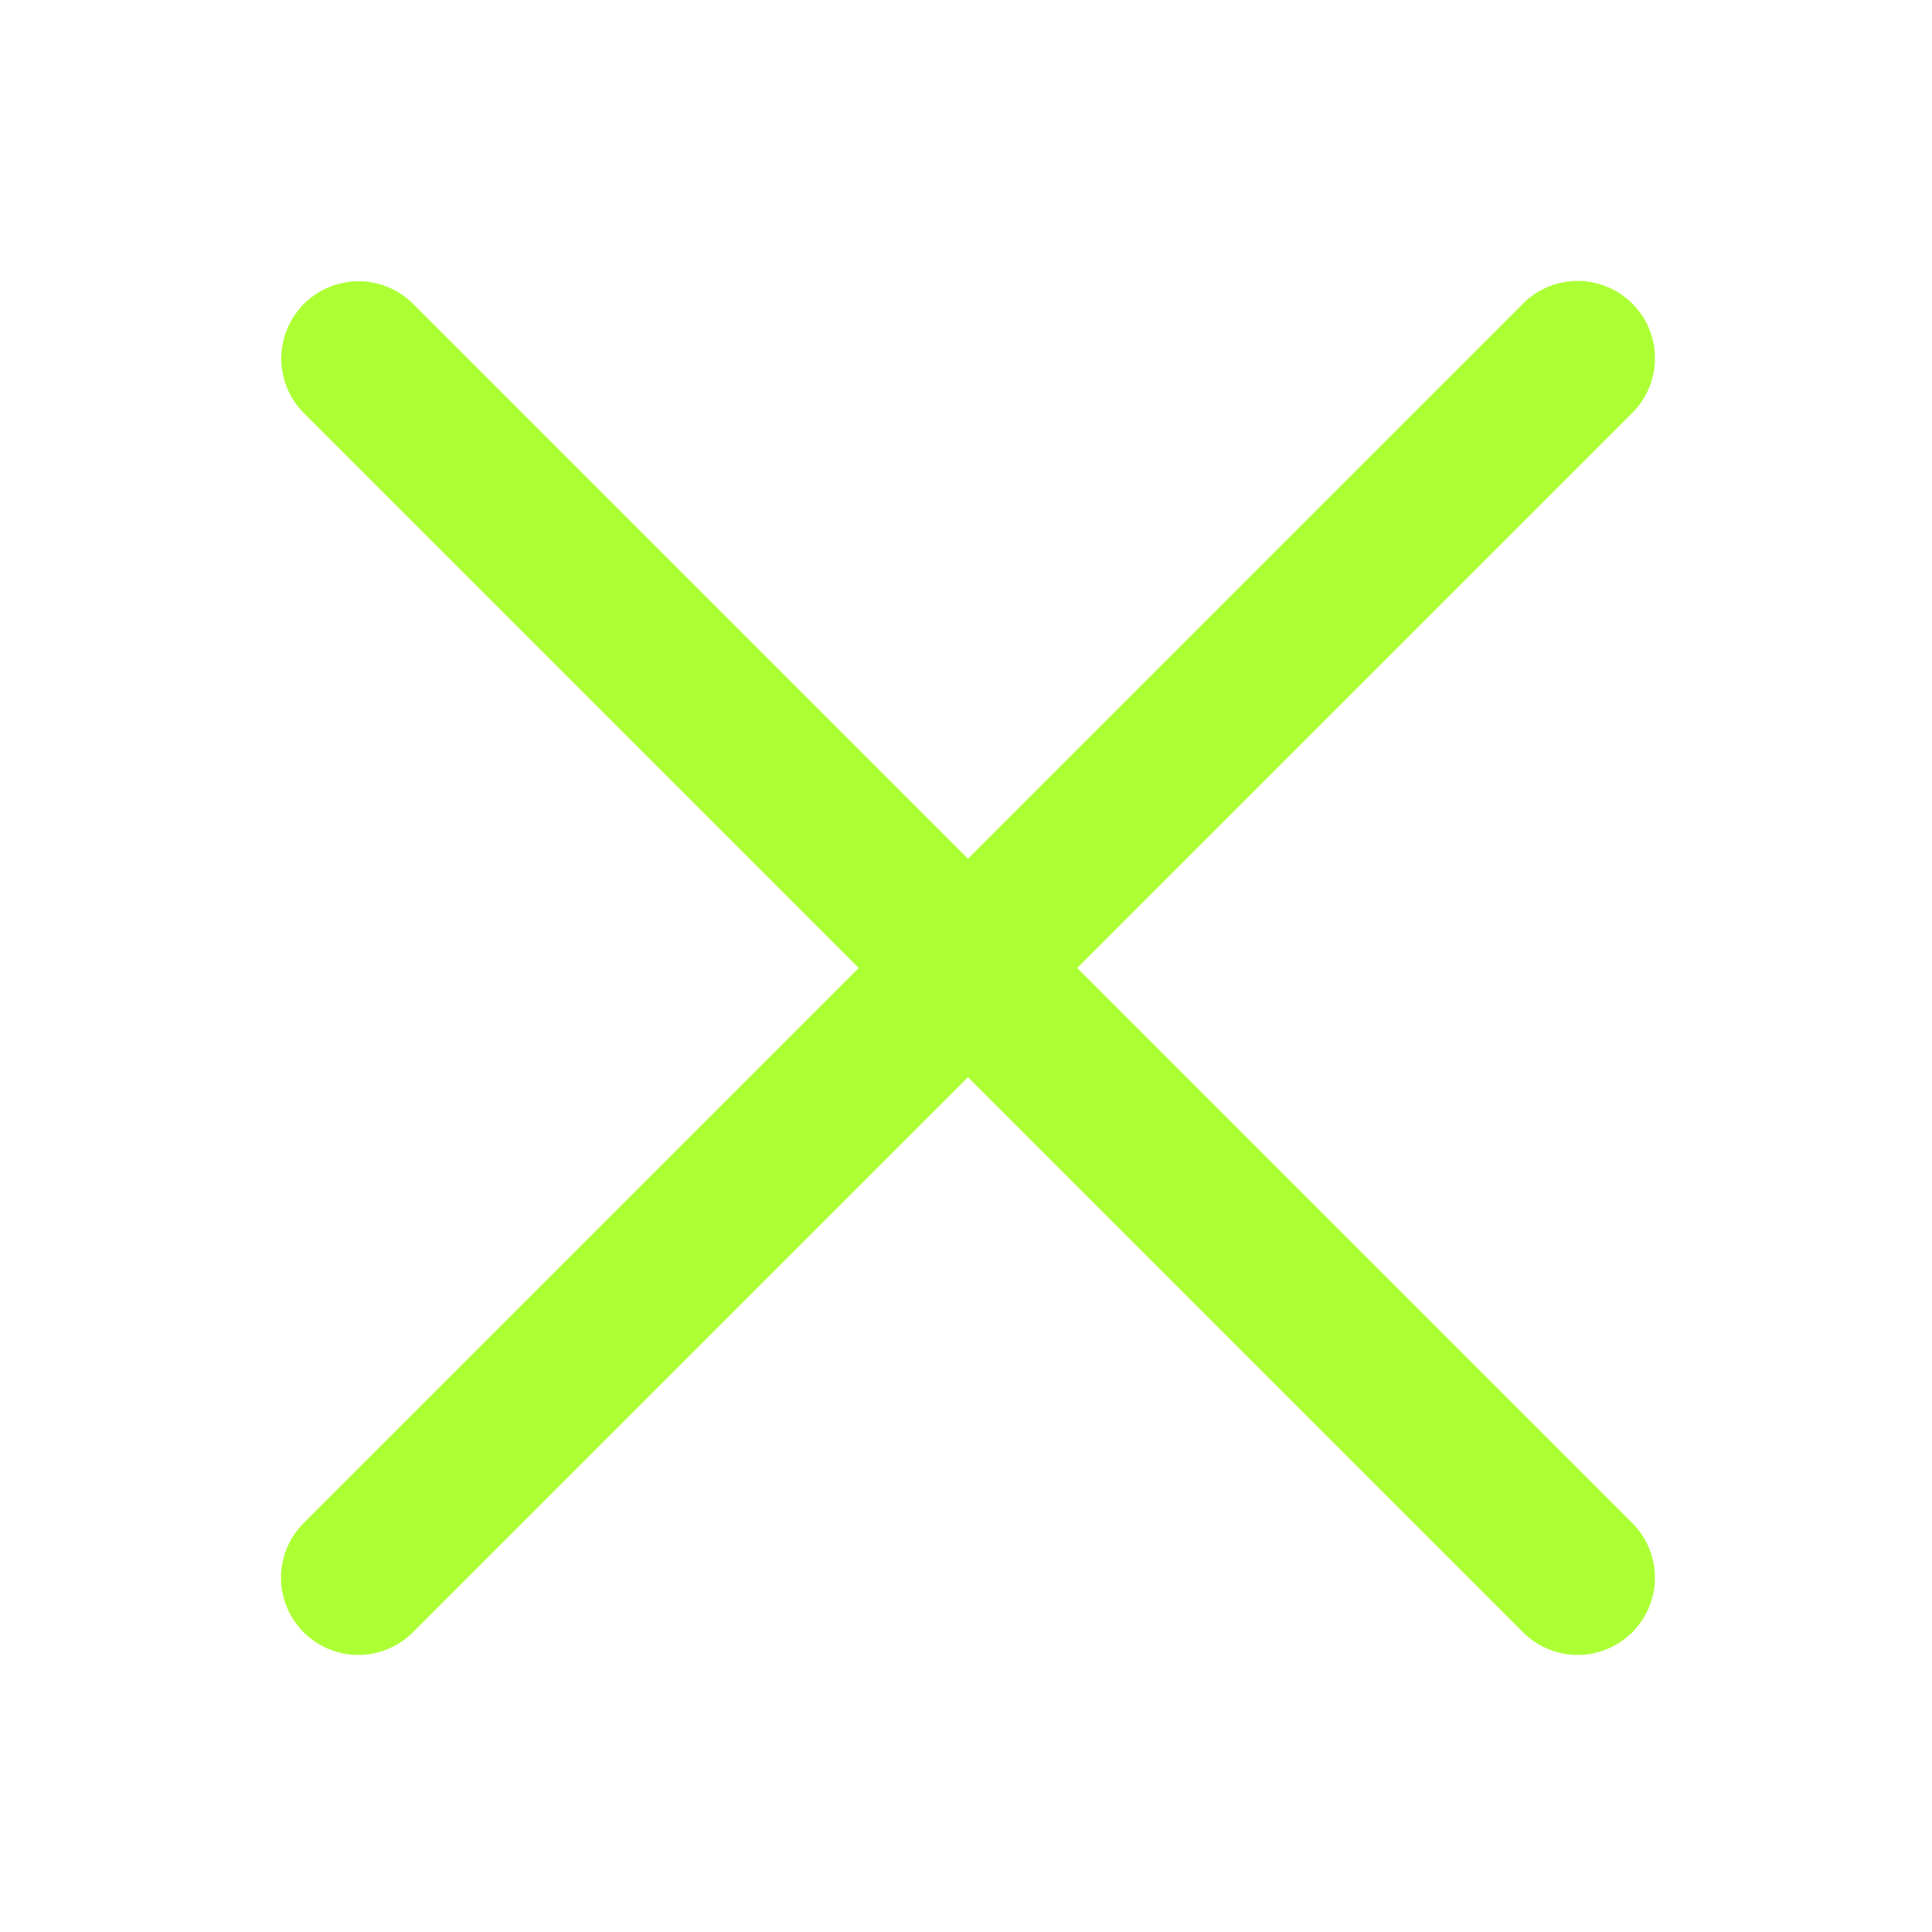
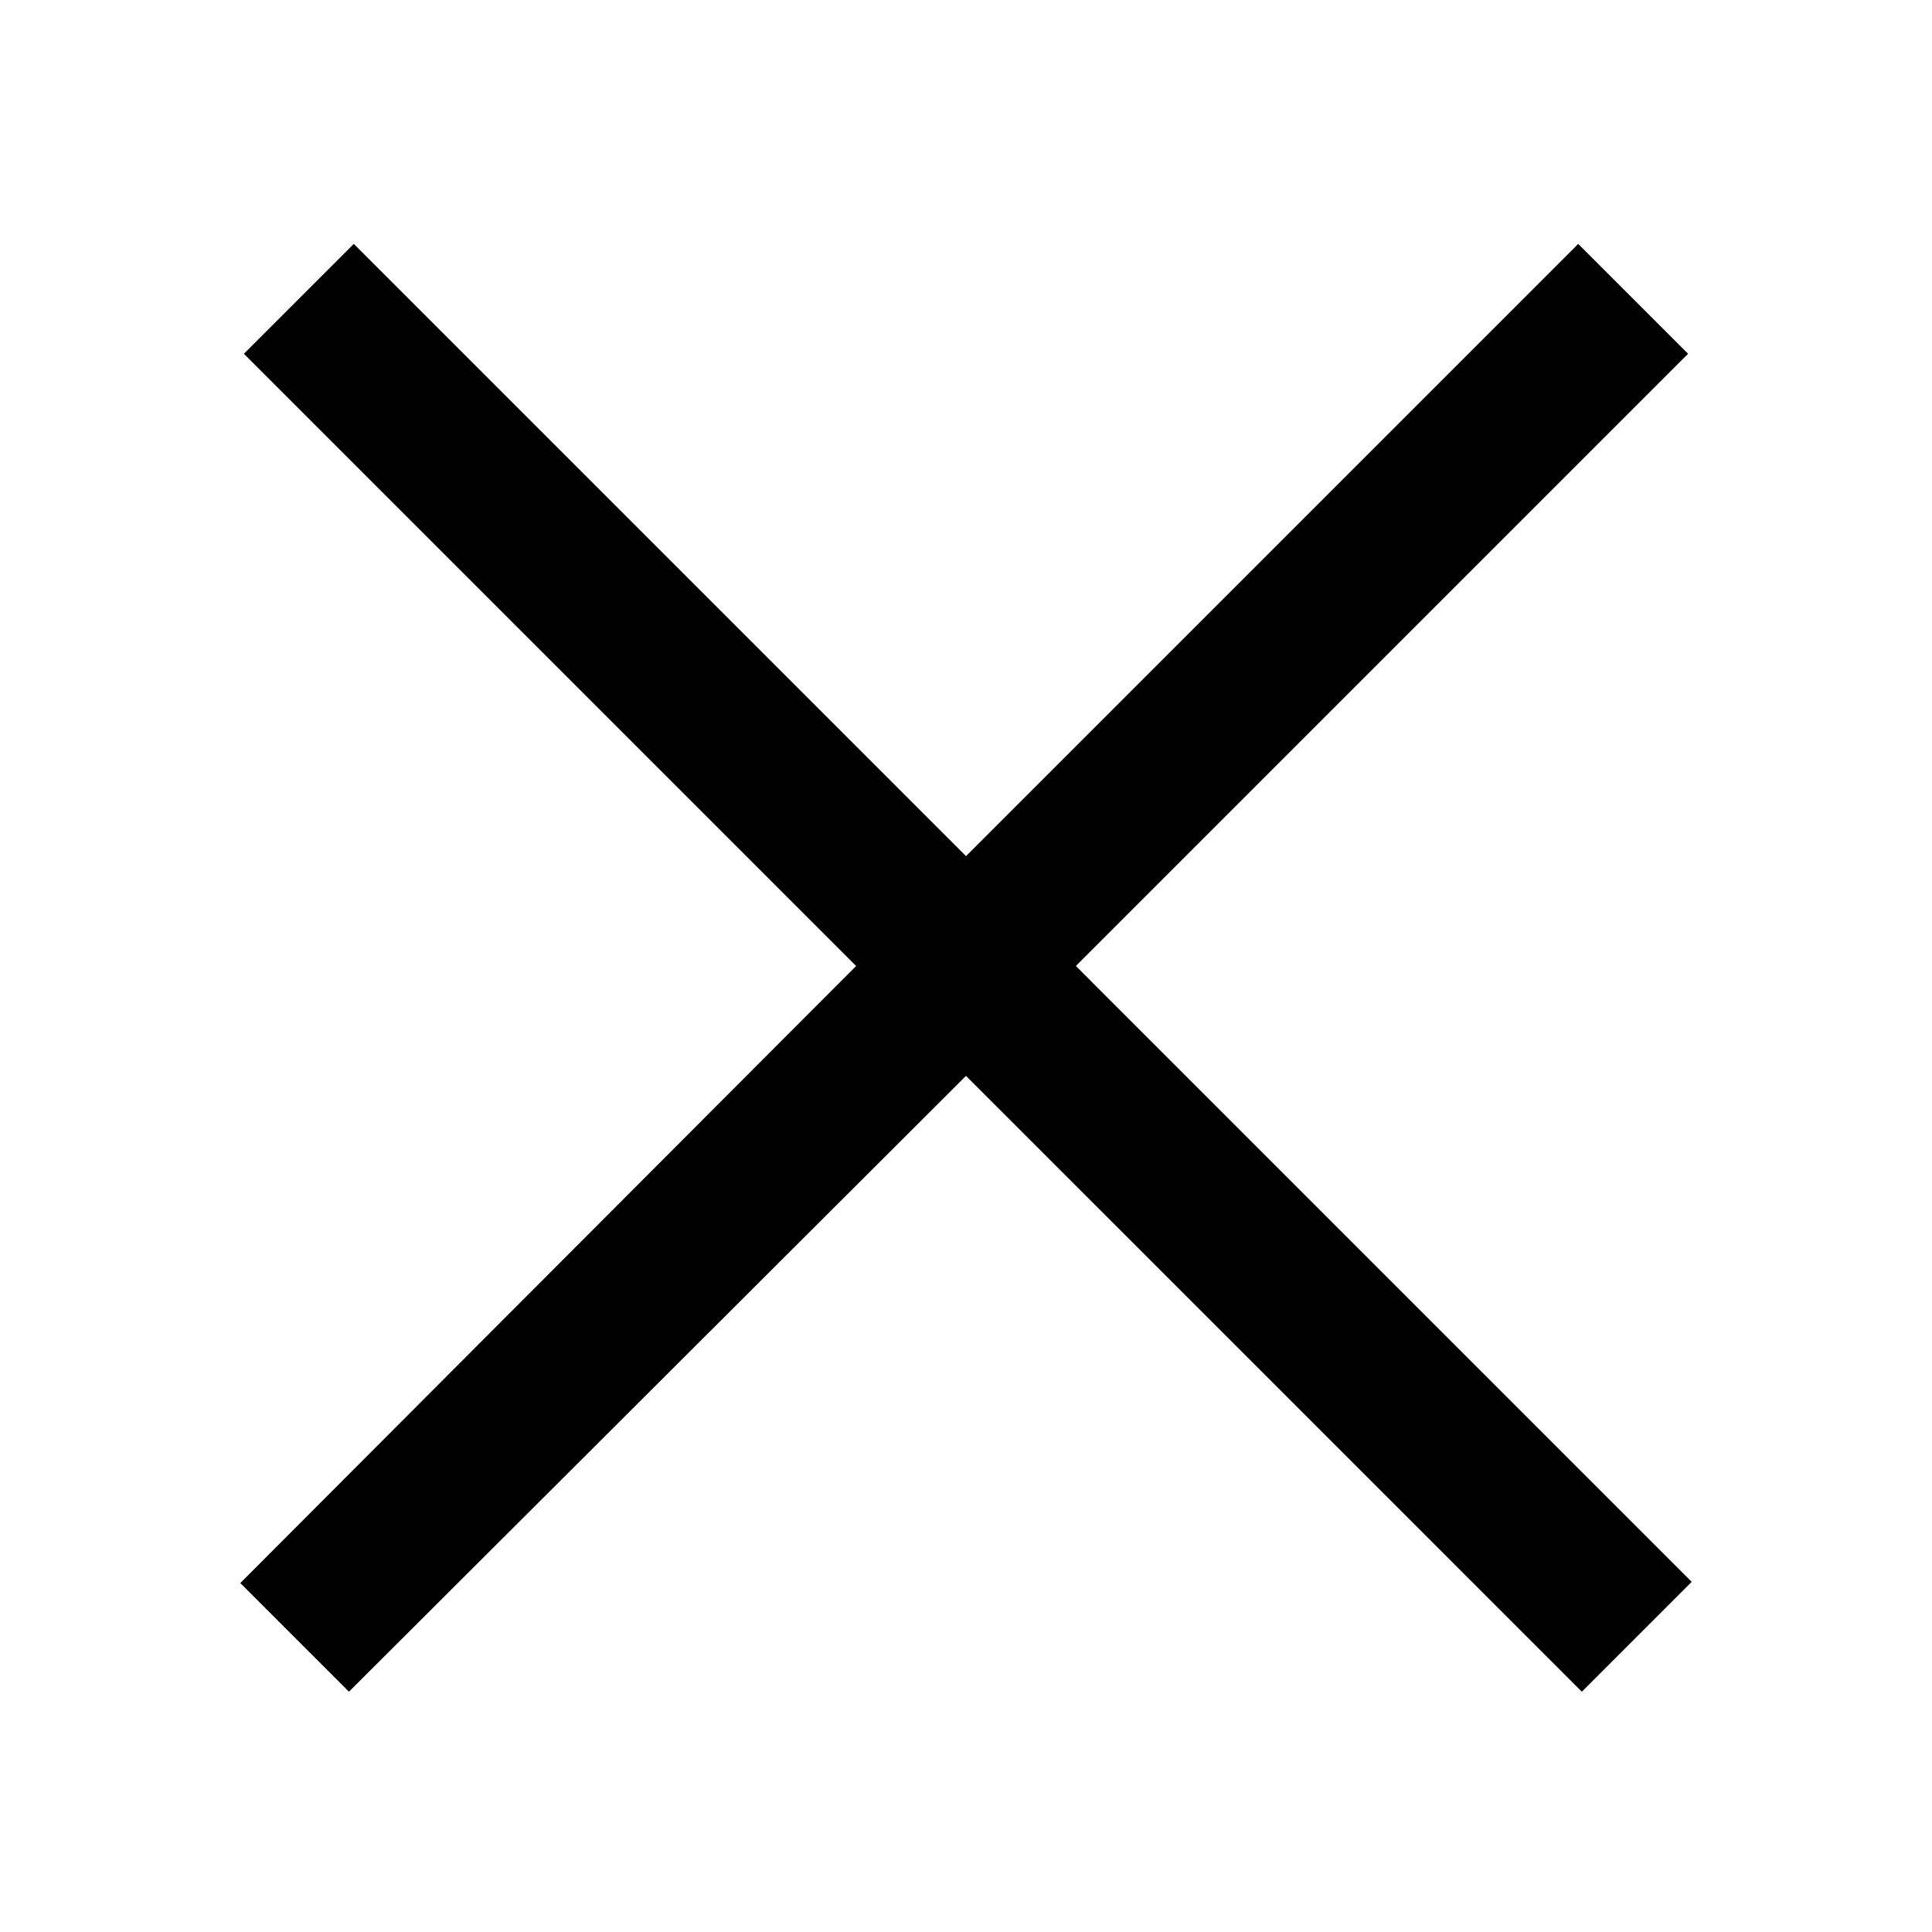
- <svg xmlns="http://www.w3.org/2000/svg" viewBox="0,0,256,256" width="50px" height="50px" fill-rule="nonzero">
-   <g fill="#abff32" fill-rule="nonzero" stroke="none" stroke-width="1" stroke-linecap="butt" stroke-linejoin="miter" stroke-miterlimit="10" stroke-dasharray="" stroke-dashoffset="0" font-family="none" font-weight="none" font-size="none" text-anchor="none" style="mix-blend-mode: normal">
-     <g transform="scale(5.12,5.12)">
-       <path d="M40.783,7.271c-0.529,0.012 -1.031,0.234 -1.396,0.615l-14.336,14.336l-14.336,-14.336c-0.377,-0.388 -0.895,-0.607 -1.436,-0.607c-0.814,0 -1.547,0.494 -1.853,1.249c-0.306,0.755 -0.124,1.62 0.461,2.187l14.336,14.336l-14.336,14.336c-0.522,0.502 -0.733,1.247 -0.55,1.947c0.183,0.701 0.73,1.248 1.431,1.431c0.701,0.183 1.446,-0.028 1.947,-0.55l14.336,-14.336l14.336,14.336c0.502,0.522 1.247,0.733 1.947,0.55c0.701,-0.183 1.248,-0.73 1.431,-1.431c0.183,-0.701 -0.028,-1.446 -0.55,-1.947l-14.336,-14.336l14.336,-14.336c0.596,-0.571 0.779,-1.45 0.463,-2.212c-0.317,-0.762 -1.069,-1.251 -1.894,-1.232z" />
-     </g>
-   </g>
+ <svg xmlns="http://www.w3.org/2000/svg" viewBox="0 0 50 50" width="50px" height="50px">
+   <path d="M 9.156 6.312 L 6.312 9.156 L 22.156 25 L 6.219 40.969 L 9.031 43.781 L 25 27.844 L 40.938 43.781 L 43.781 40.938 L 27.844 25 L 43.688 9.156 L 40.844 6.312 L 25 22.156 Z" />
</svg>
